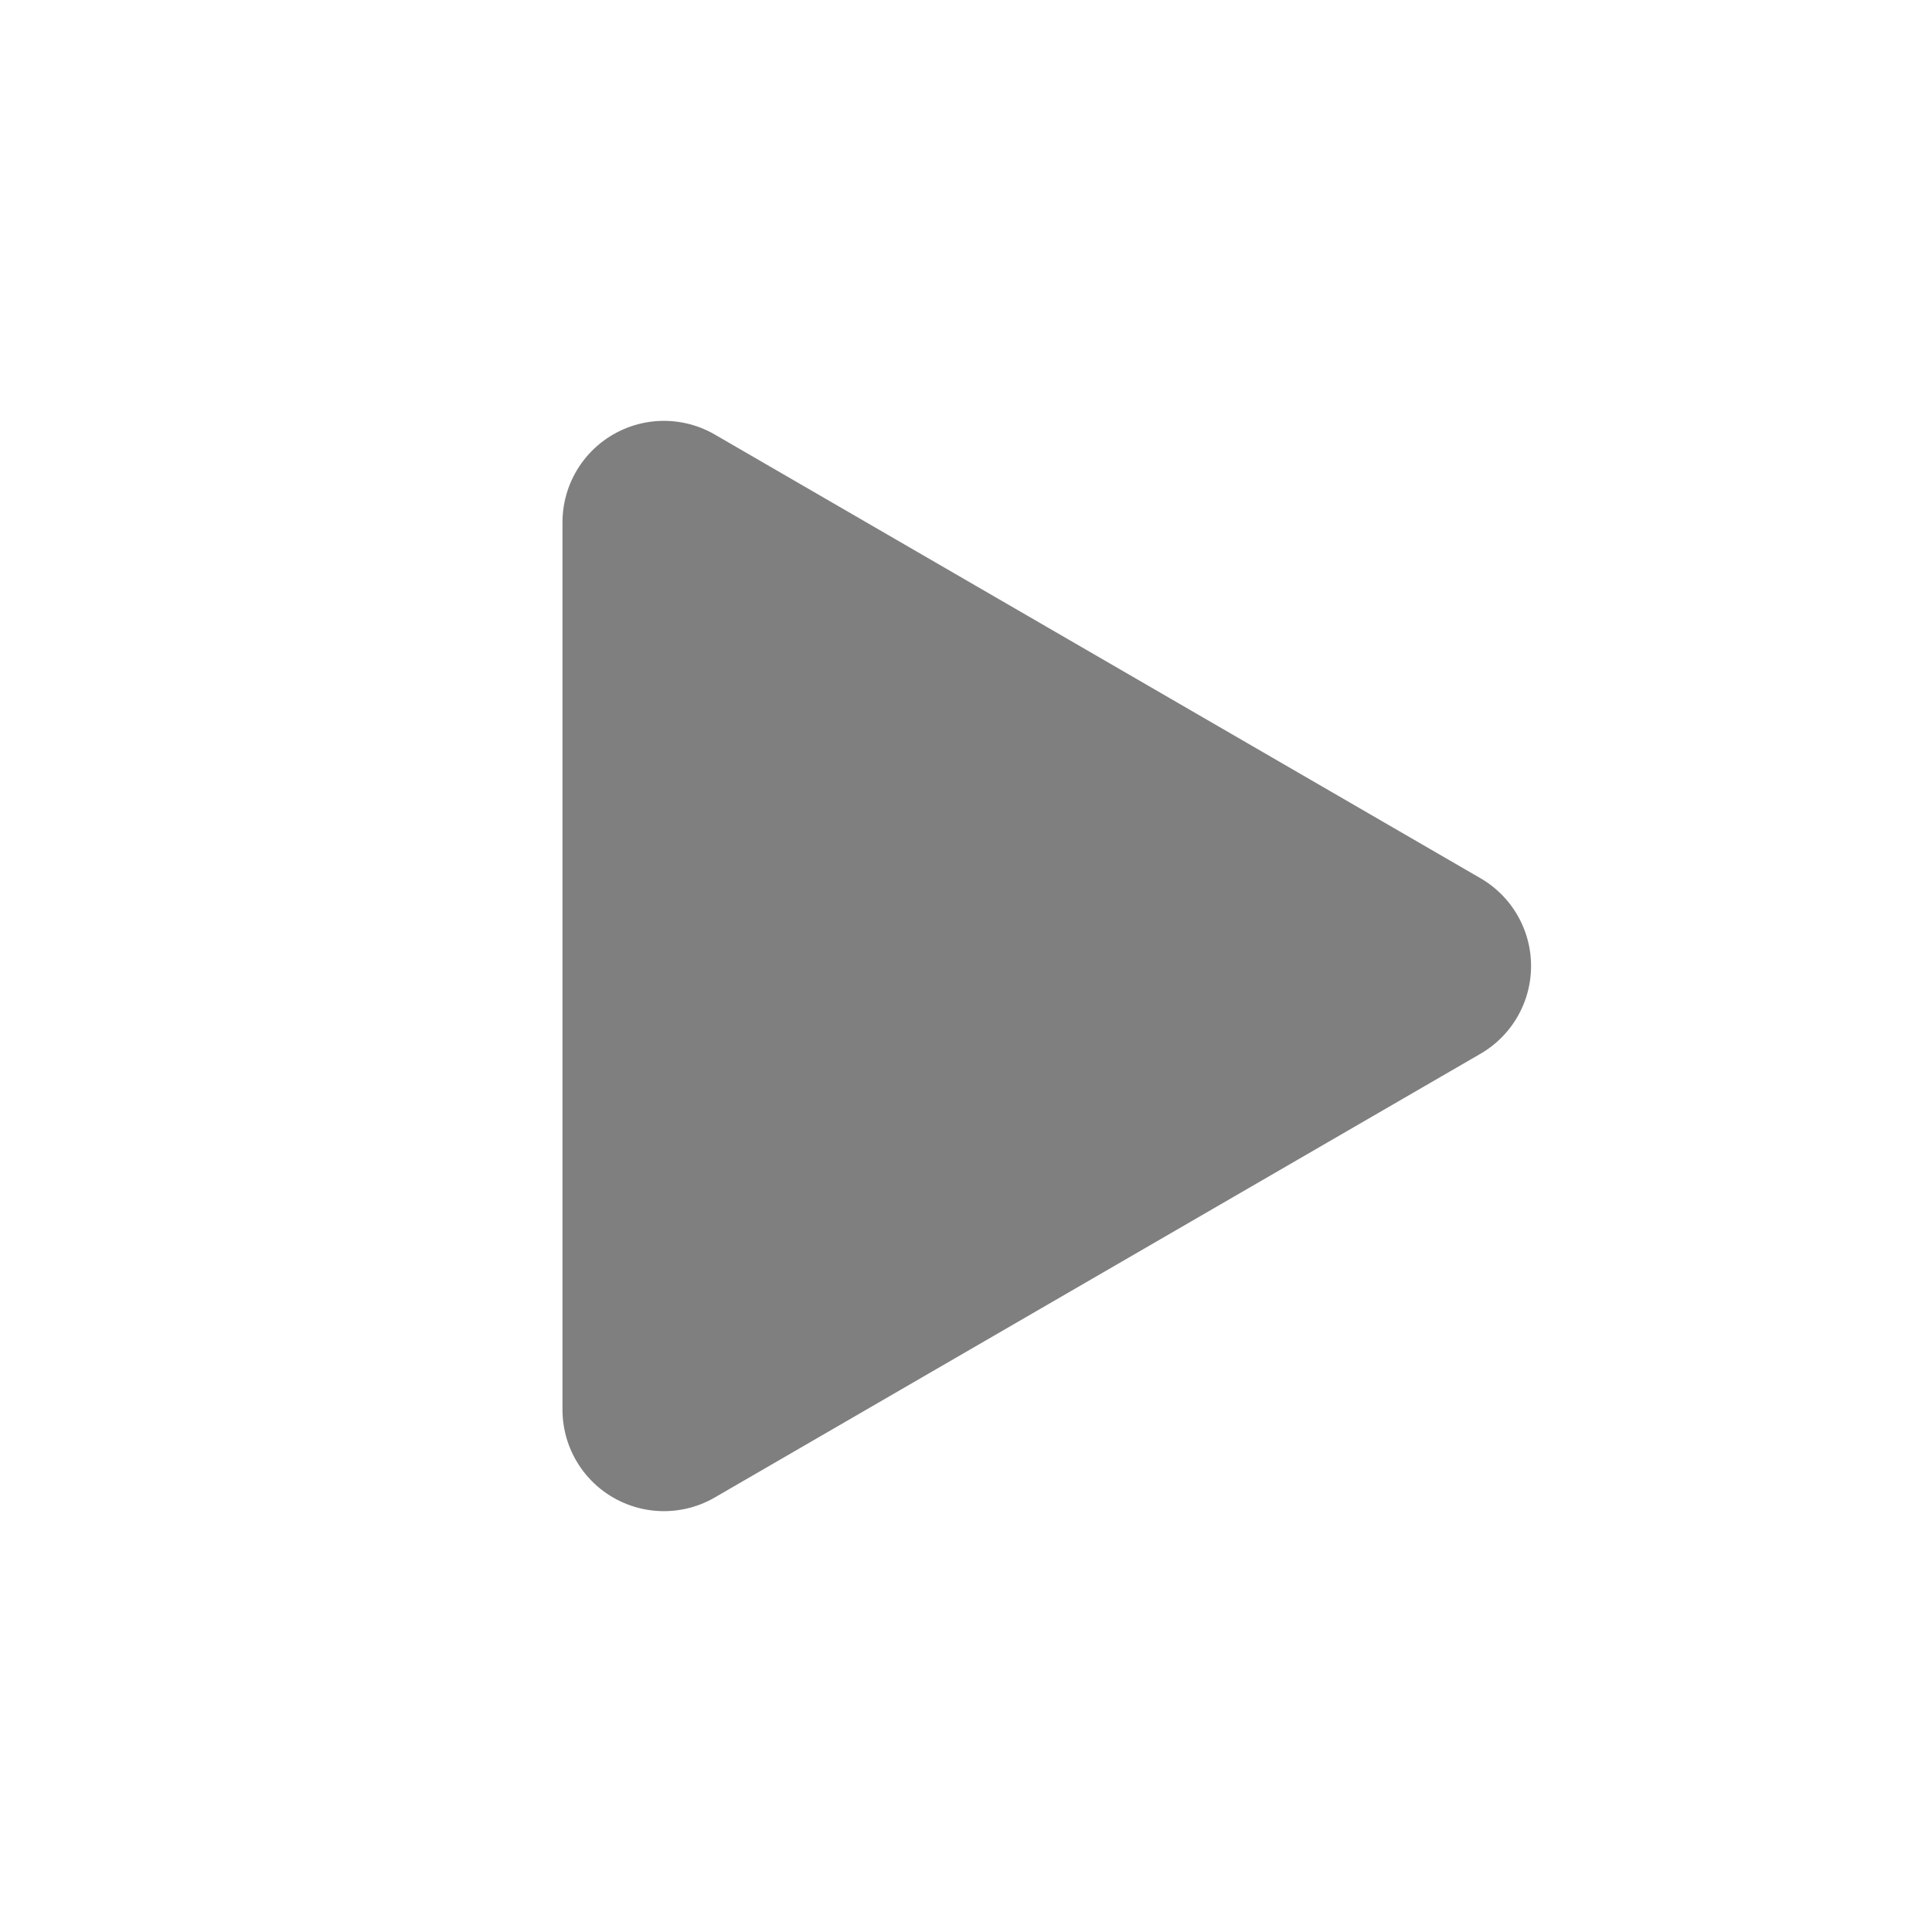
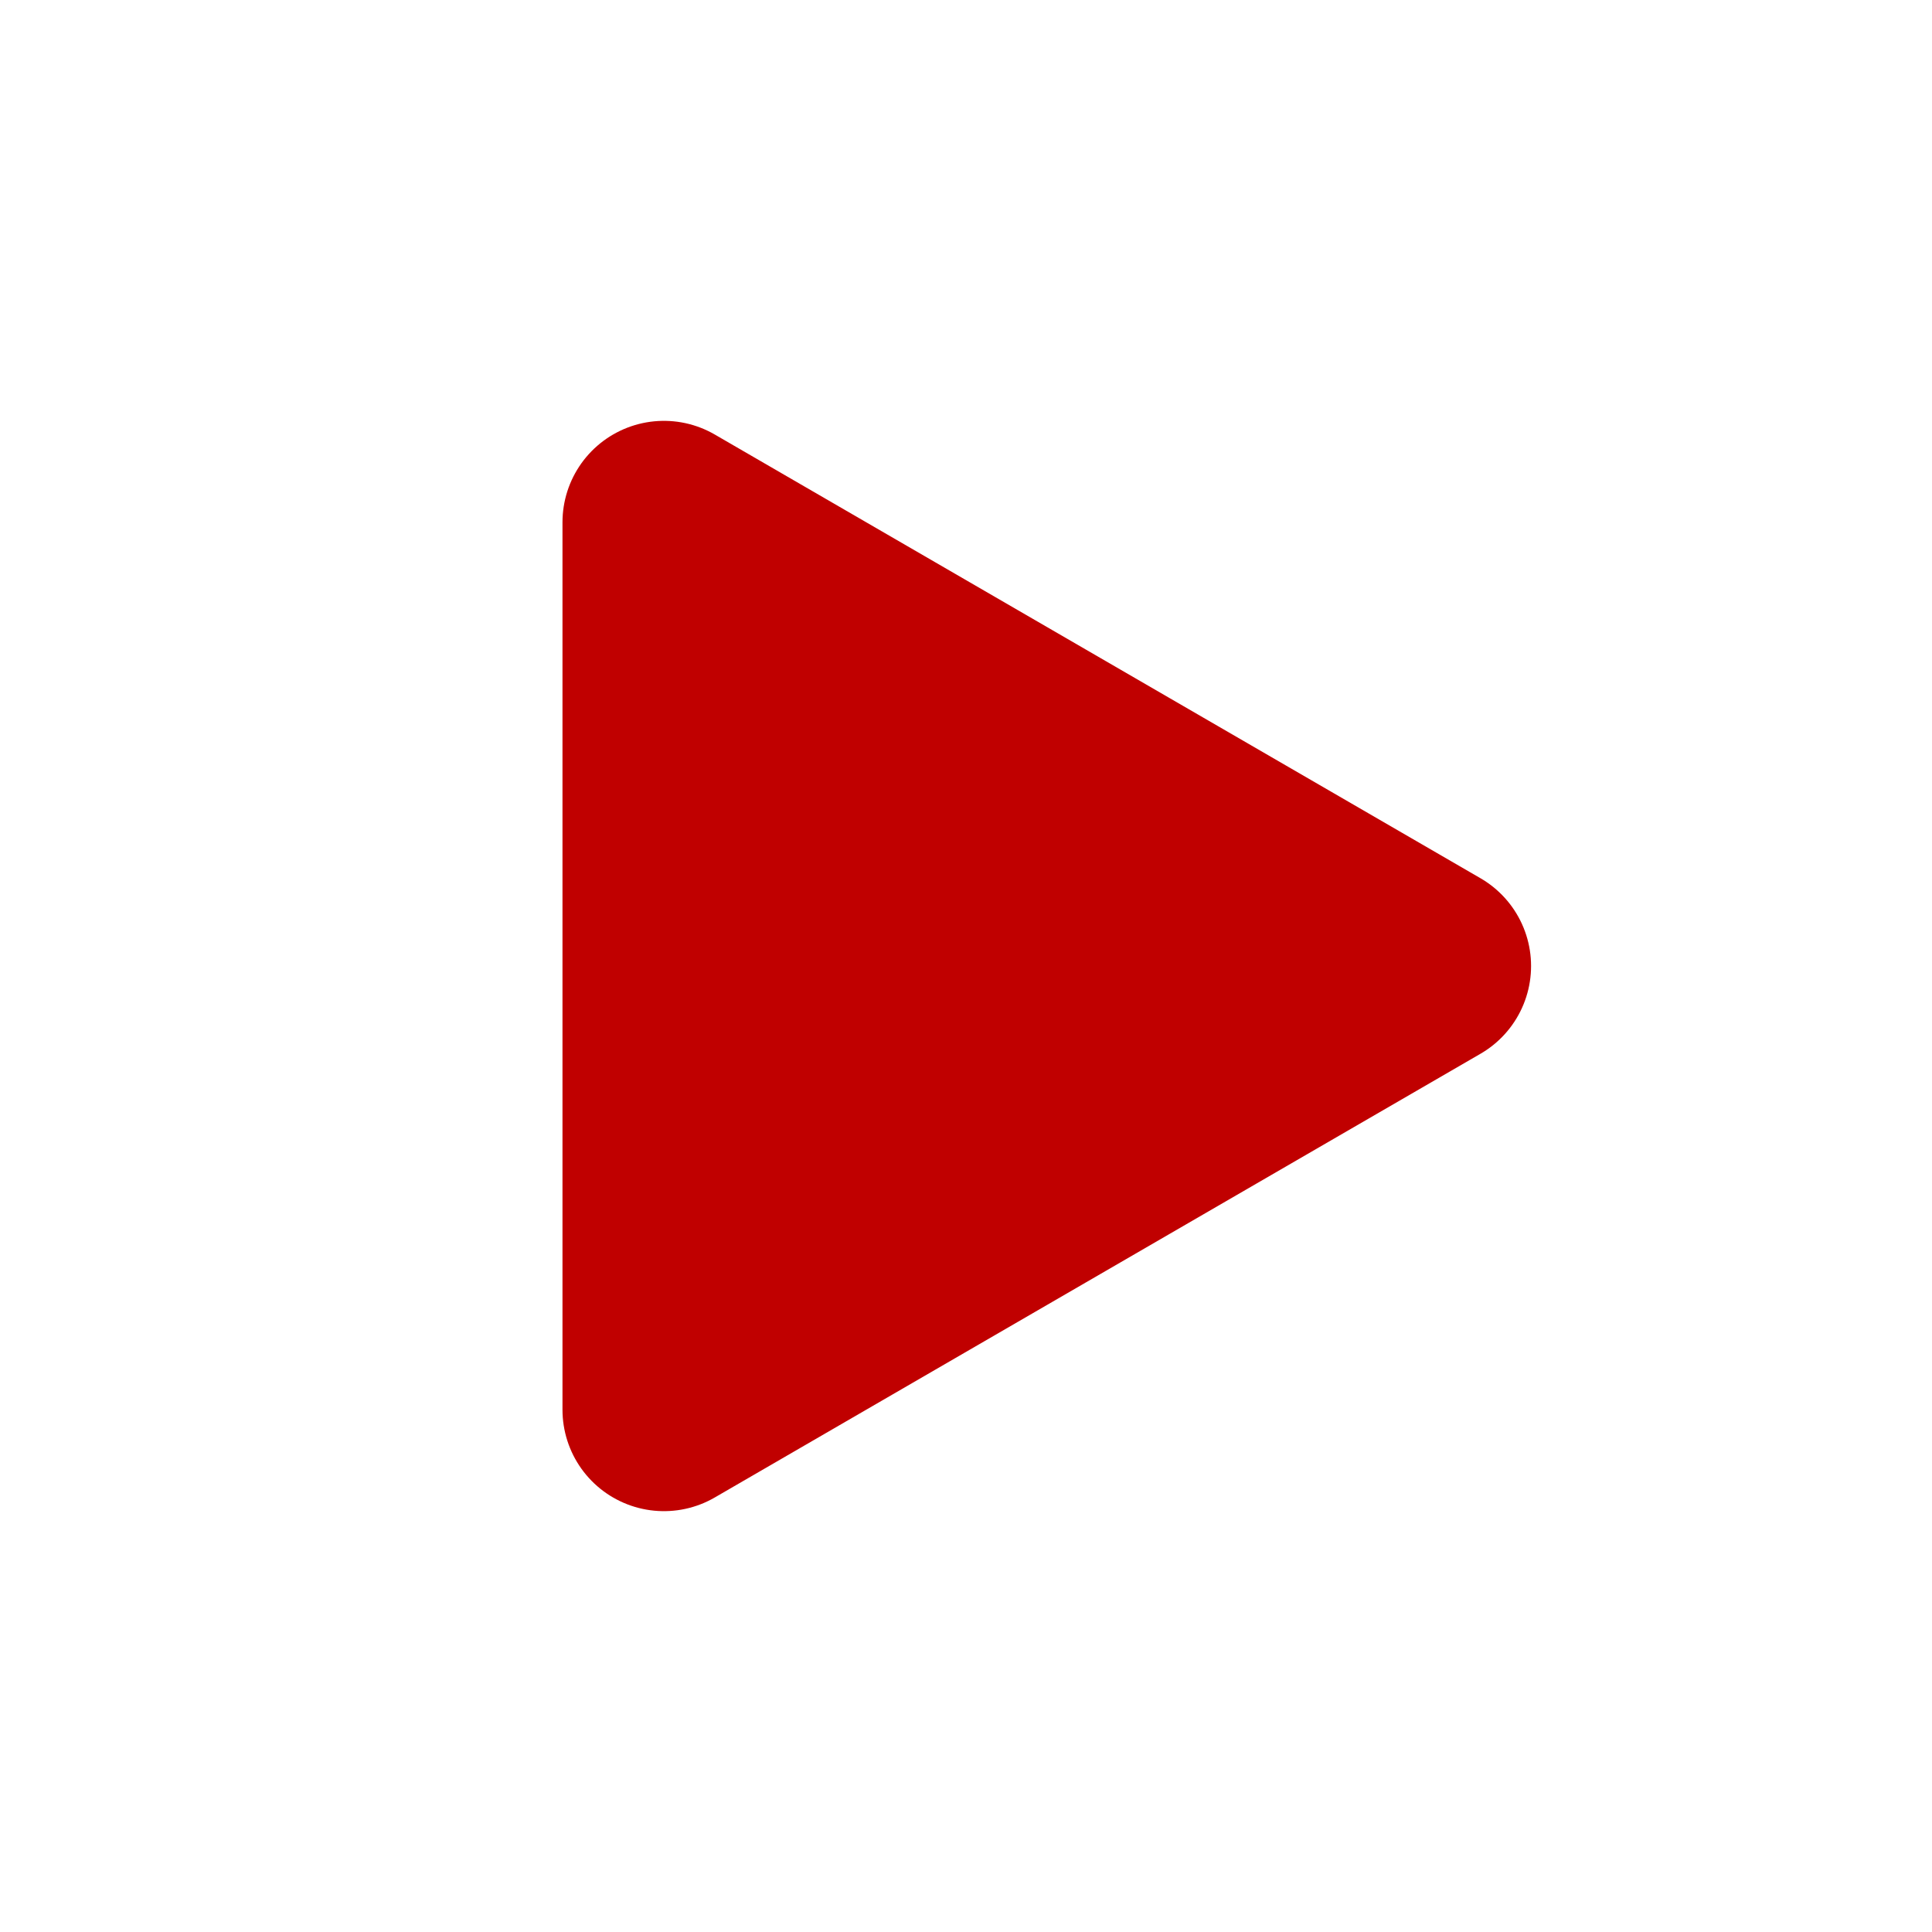
<svg xmlns="http://www.w3.org/2000/svg" width="873" height="873" overflow="hidden">
  <defs>
    <clipPath id="clip0">
      <rect x="2433" y="1082" width="873" height="873" />
    </clipPath>
  </defs>
  <g clip-path="url(#clip0)" transform="translate(-2433 -1082)">
-     <path d="M2733 1318 3079 1518.5 2733 1719Z" stroke="#7F7F7F" stroke-width="91.667" stroke-linejoin="round" stroke-miterlimit="10" fill="#7F7F7F" fill-rule="evenodd" />
+     <path d="M2733 1318 3079 1518.5 2733 1719Z" stroke="#C00000" stroke-width="91.667" stroke-linejoin="round" stroke-miterlimit="10" fill="#C00000" fill-rule="evenodd" />
  </g>
</svg>
